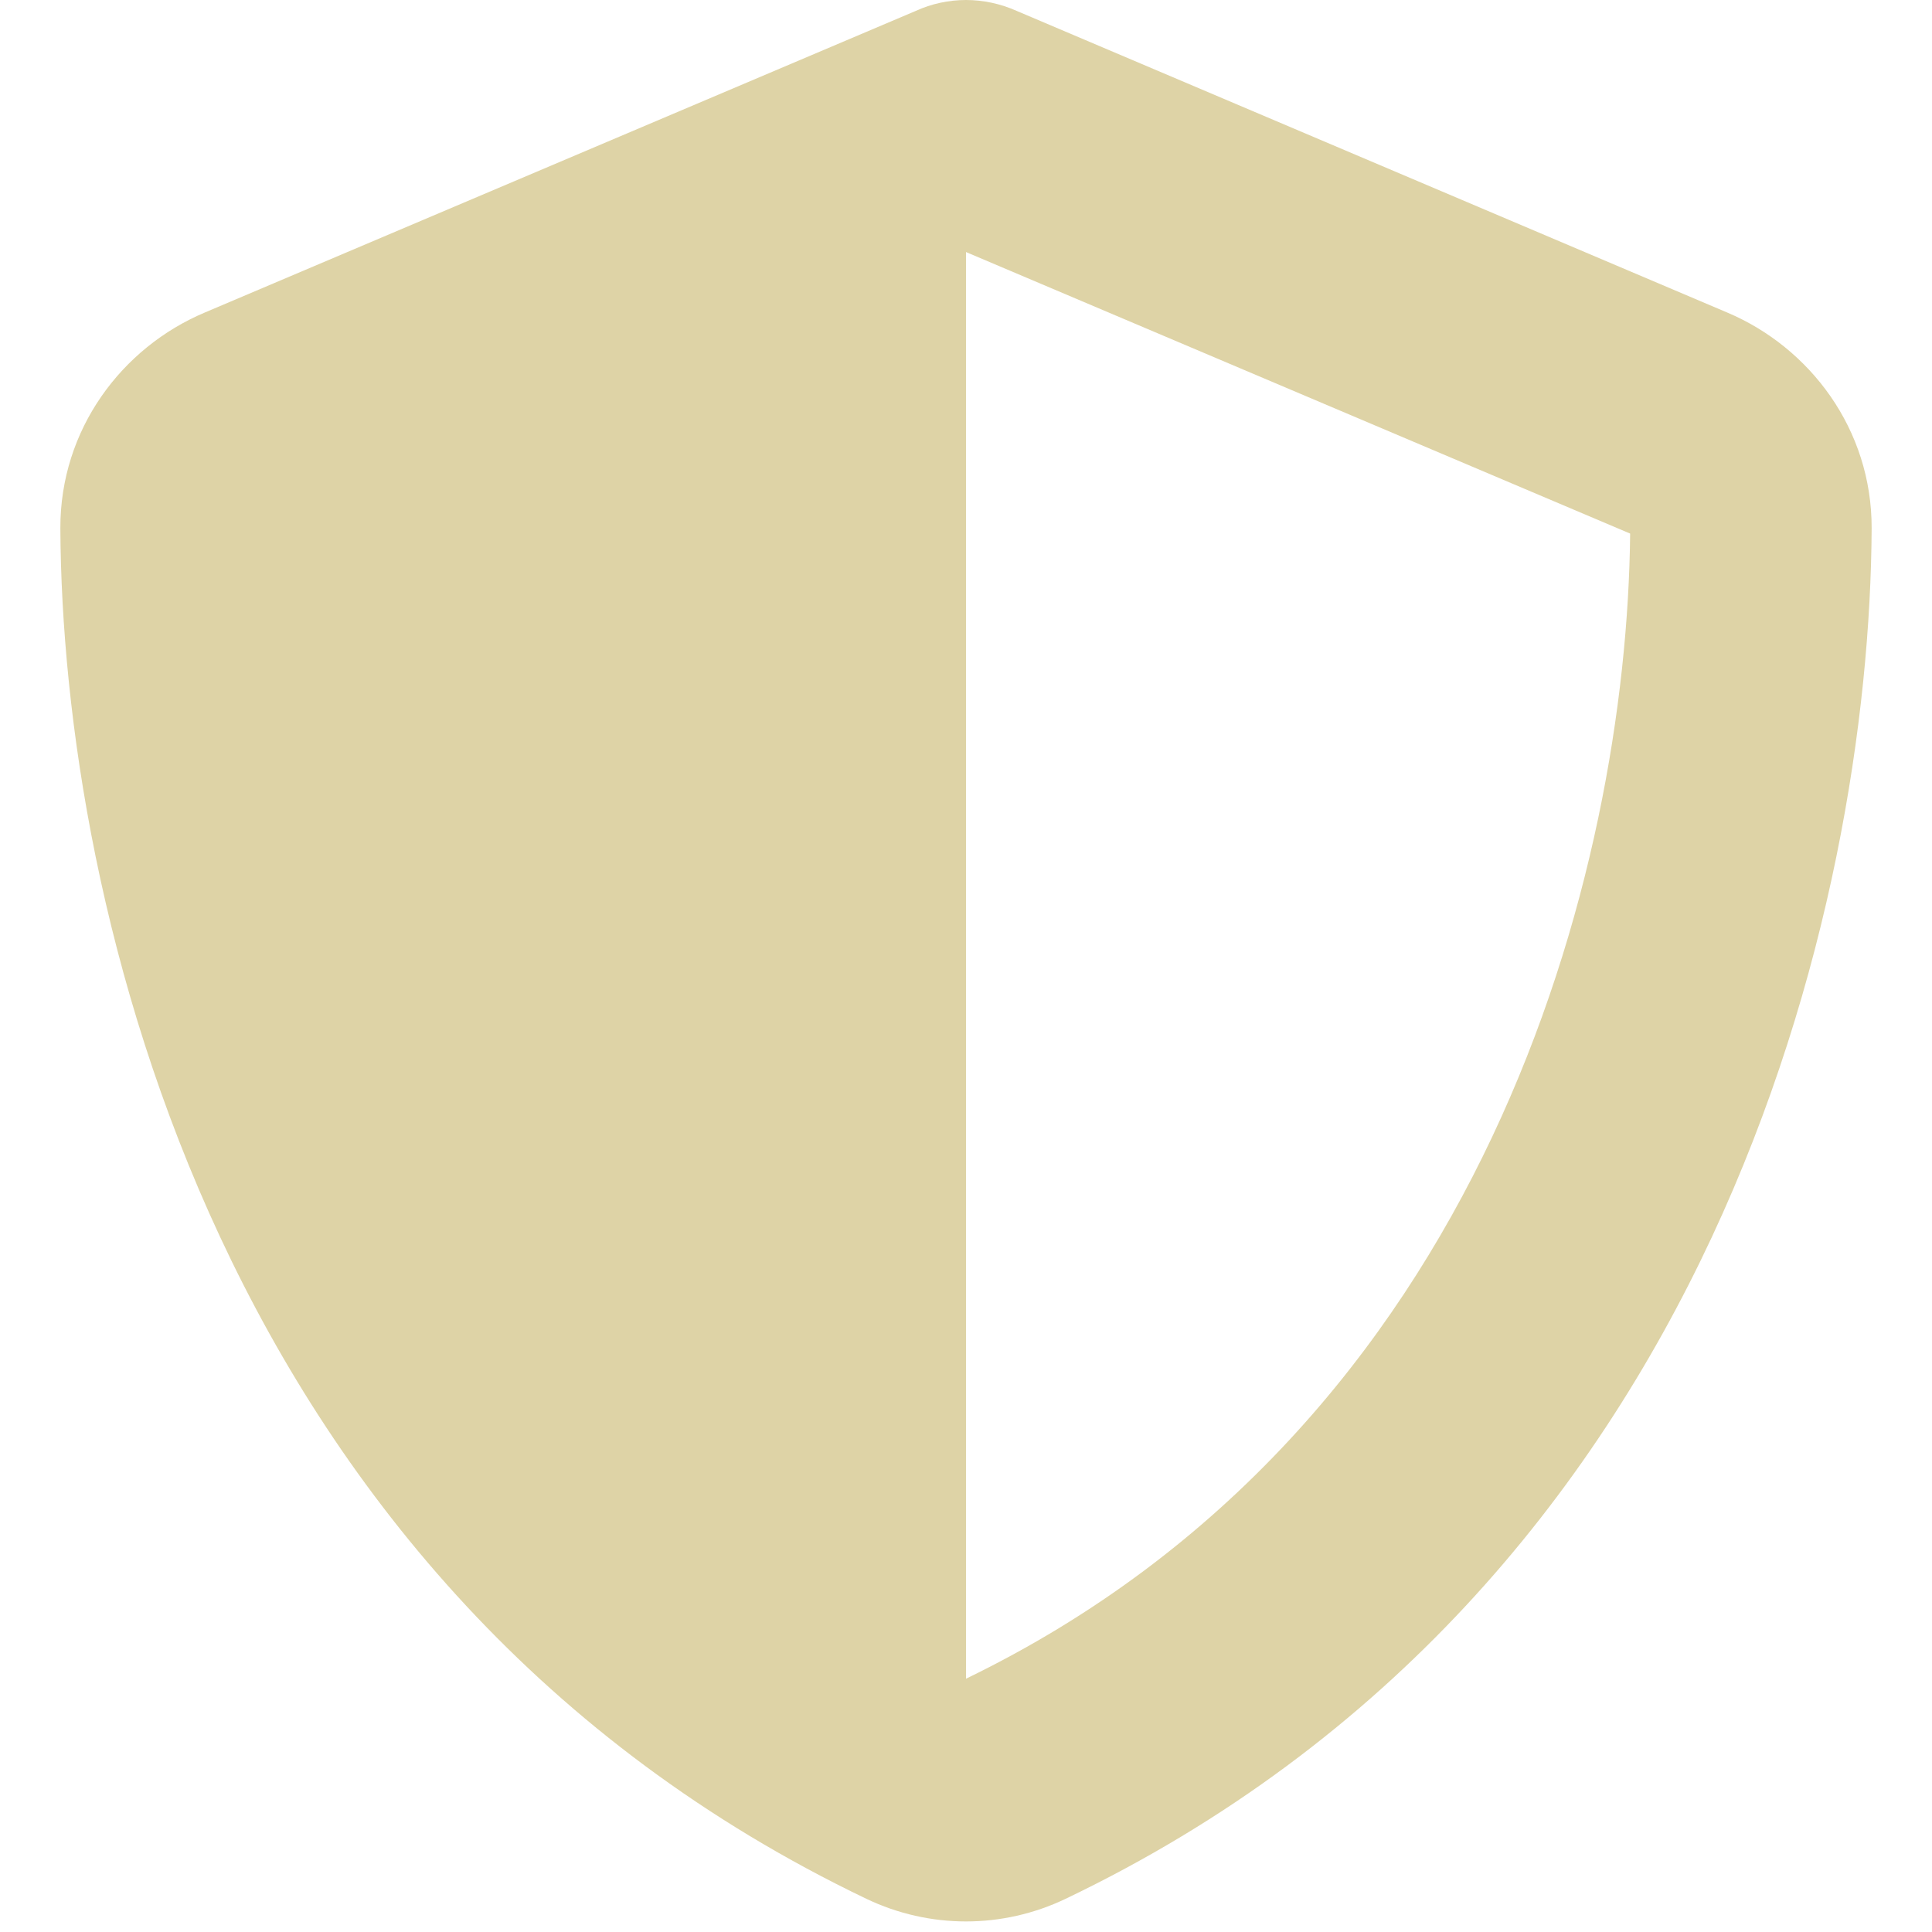
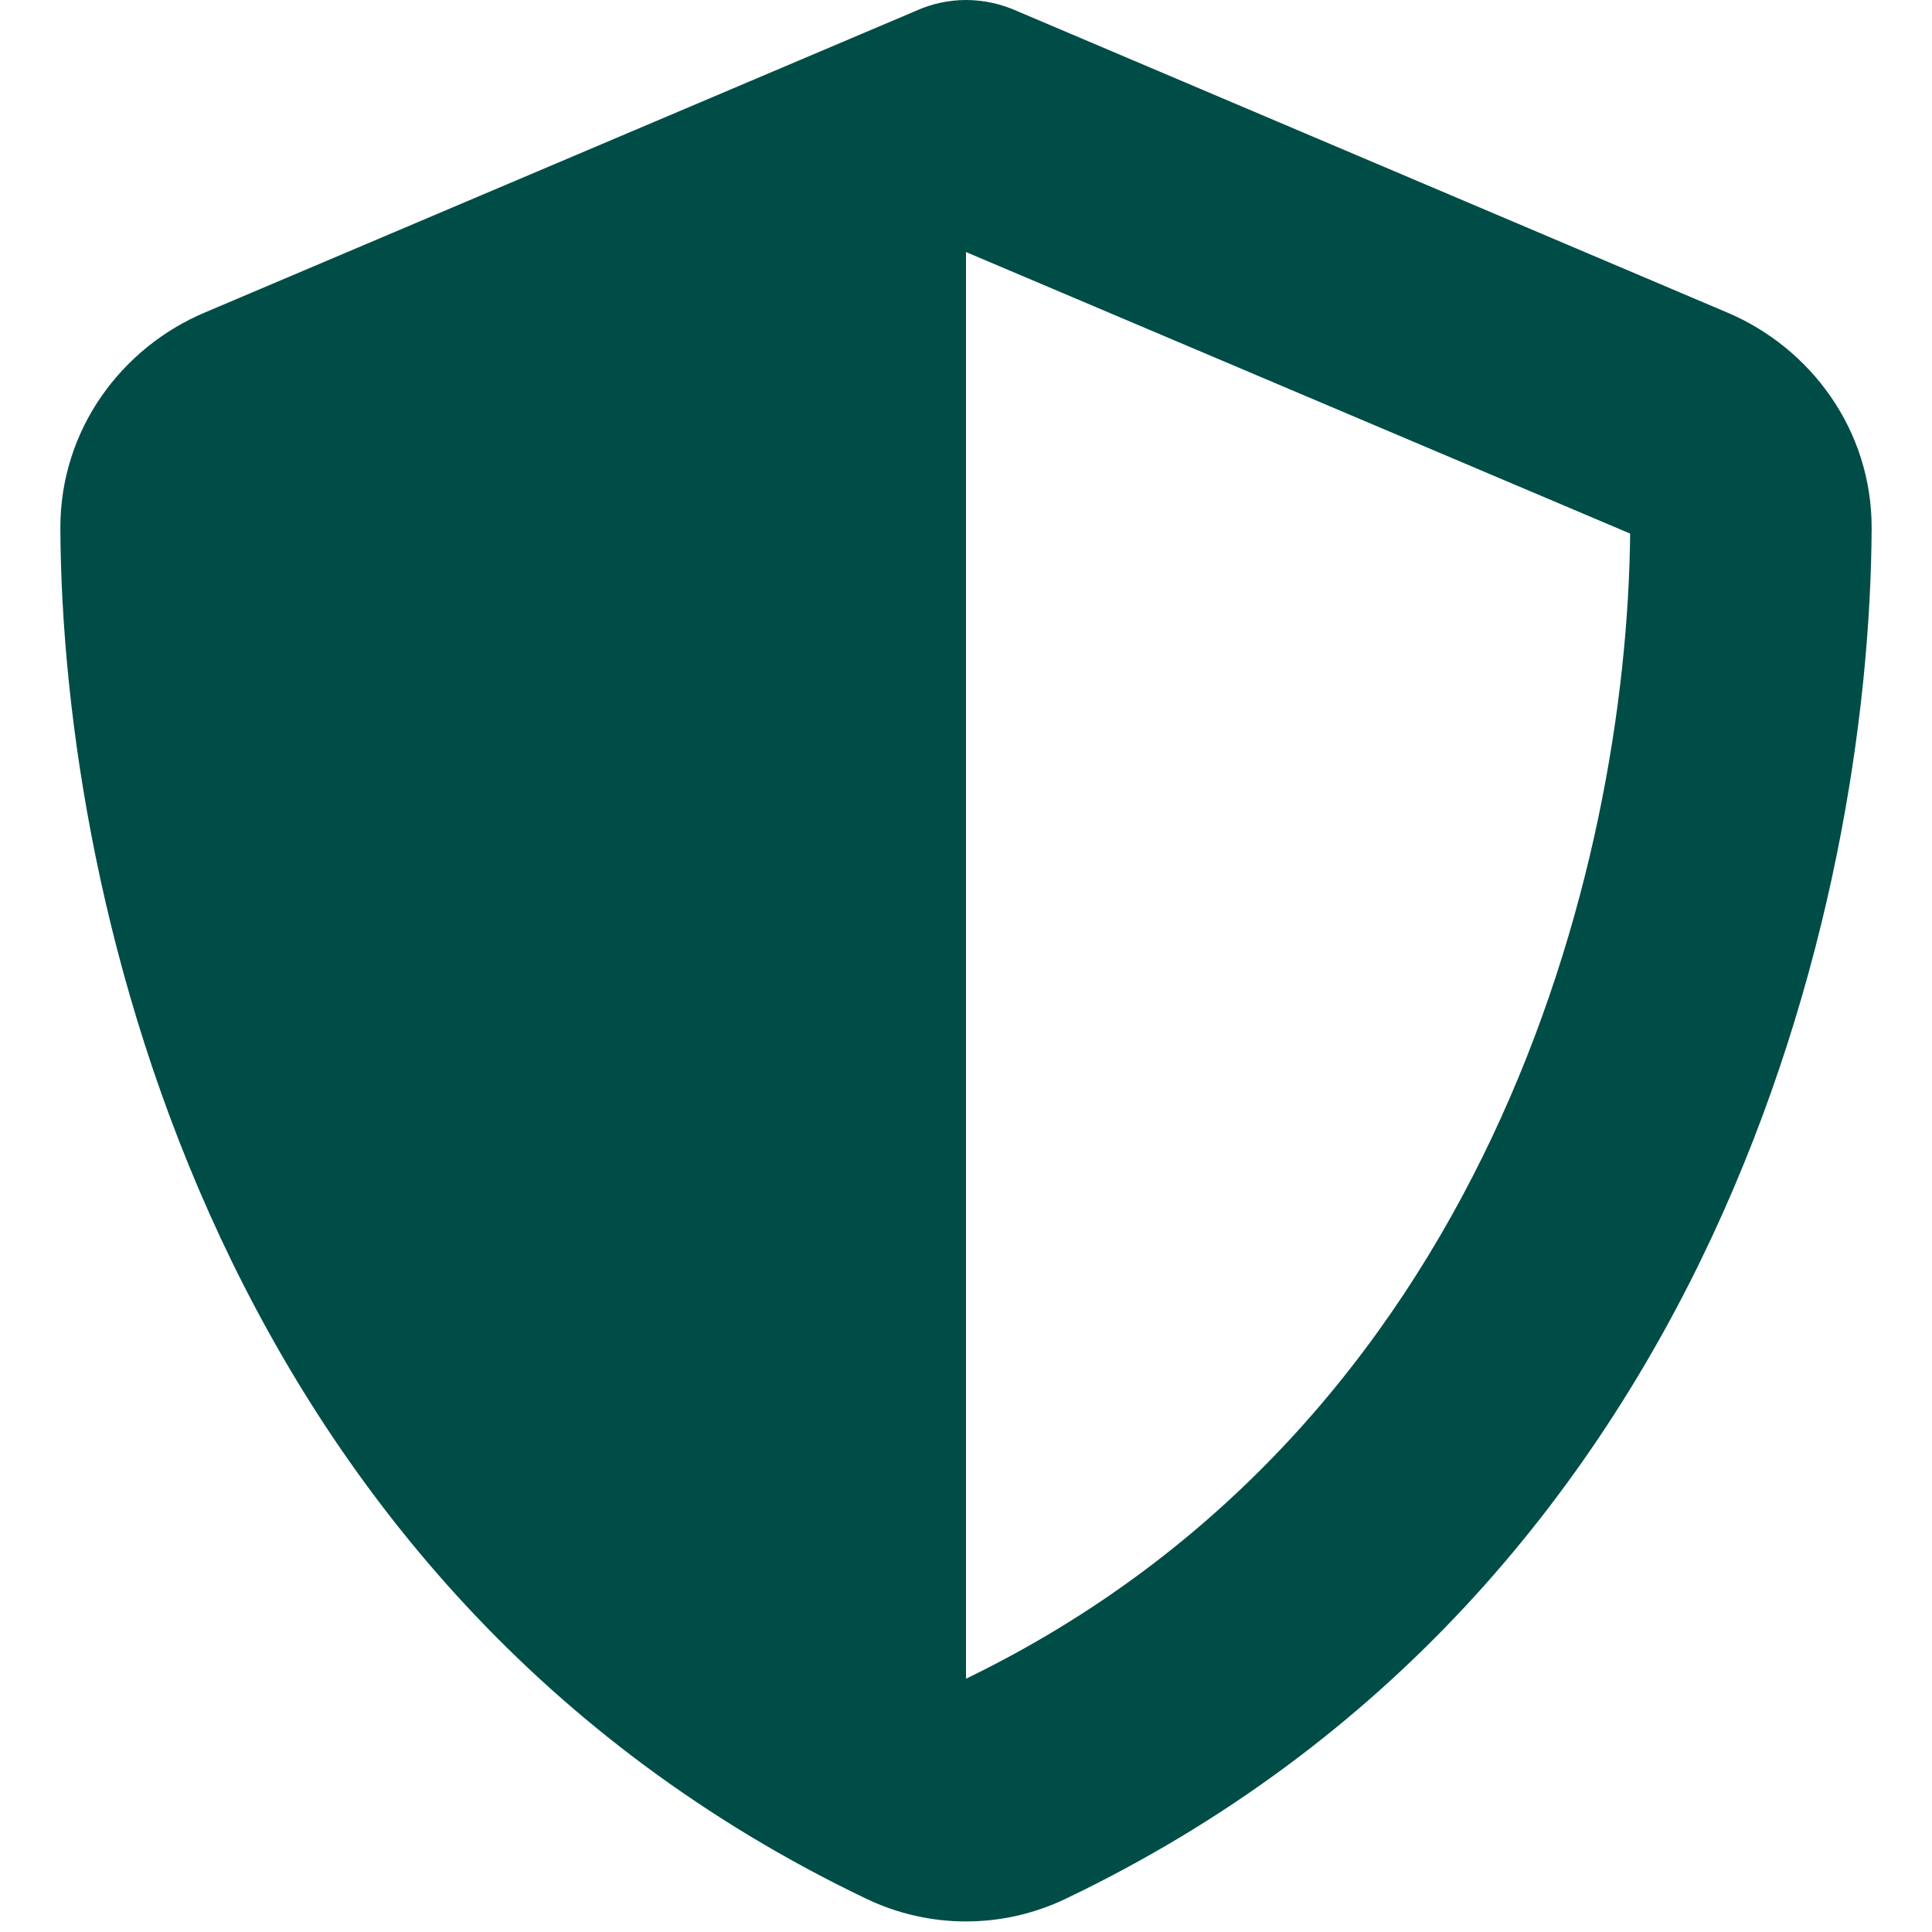
<svg xmlns="http://www.w3.org/2000/svg" width="50px" height="50px" viewBox="0 0 50 50" version="1.1">
  <g id="surface1">
-     <path style=" stroke:none;fill-rule:nonzero;fill:#DED3A6;fill-opacity:1;" d="M 25 0 C 25.449 0 25.898 0.098 26.309 0.281 L 44.695 8.086 C 46.844 8.992 48.445 11.113 48.438 13.672 C 48.391 23.359 44.406 41.086 27.578 49.141 C 25.945 49.922 24.055 49.922 22.422 49.141 C 5.594 41.086 1.609 23.359 1.562 13.672 C 1.555 11.113 3.152 8.992 5.305 8.086 L 23.703 0.281 C 24.102 0.098 24.551 0 25 0 Z M 25 6.523 L 25 43.445 C 38.477 36.914 42.102 22.469 42.188 13.809 Z M 25 6.523 " />
+     <path style=" stroke:none;fill-rule:nonzero;fill:#004D47;fill-opacity:1;" d="M 25 0 C 25.449 0 25.898 0.098 26.309 0.281 L 44.695 8.086 C 46.844 8.992 48.445 11.113 48.438 13.672 C 48.391 23.359 44.406 41.086 27.578 49.141 C 25.945 49.922 24.055 49.922 22.422 49.141 C 5.594 41.086 1.609 23.359 1.562 13.672 C 1.555 11.113 3.152 8.992 5.305 8.086 L 23.703 0.281 C 24.102 0.098 24.551 0 25 0 Z M 25 6.523 L 25 43.445 C 38.477 36.914 42.102 22.469 42.188 13.809 Z M 25 6.523 " />
  </g>
</svg>
